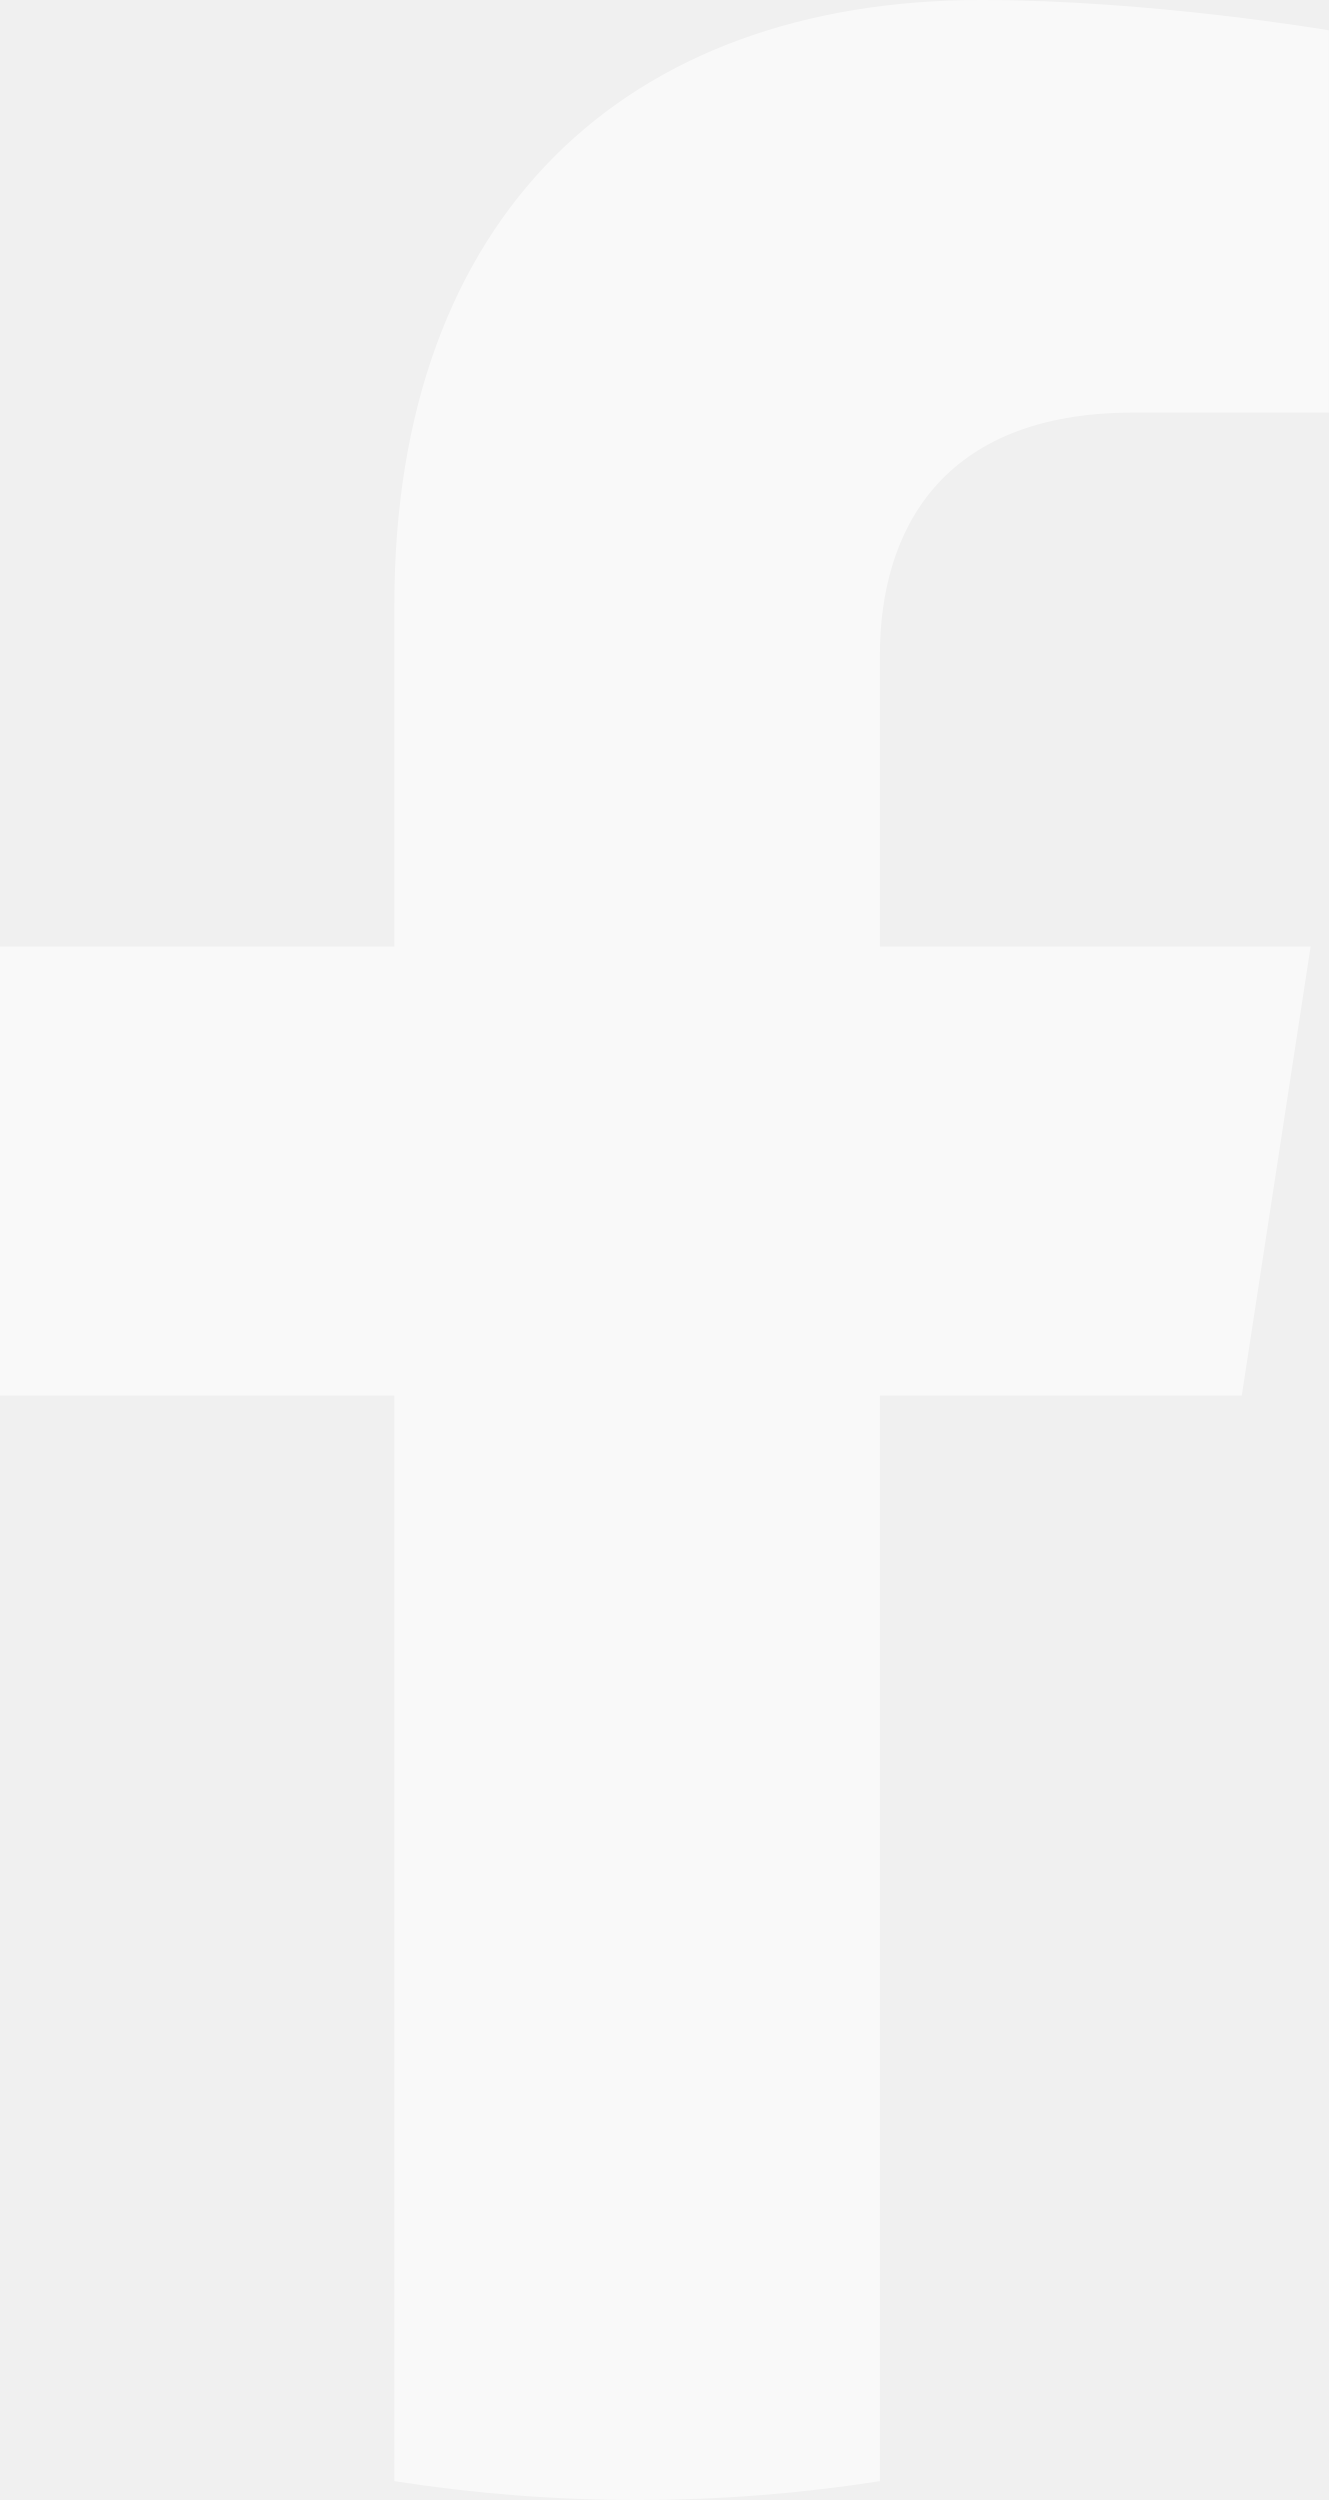
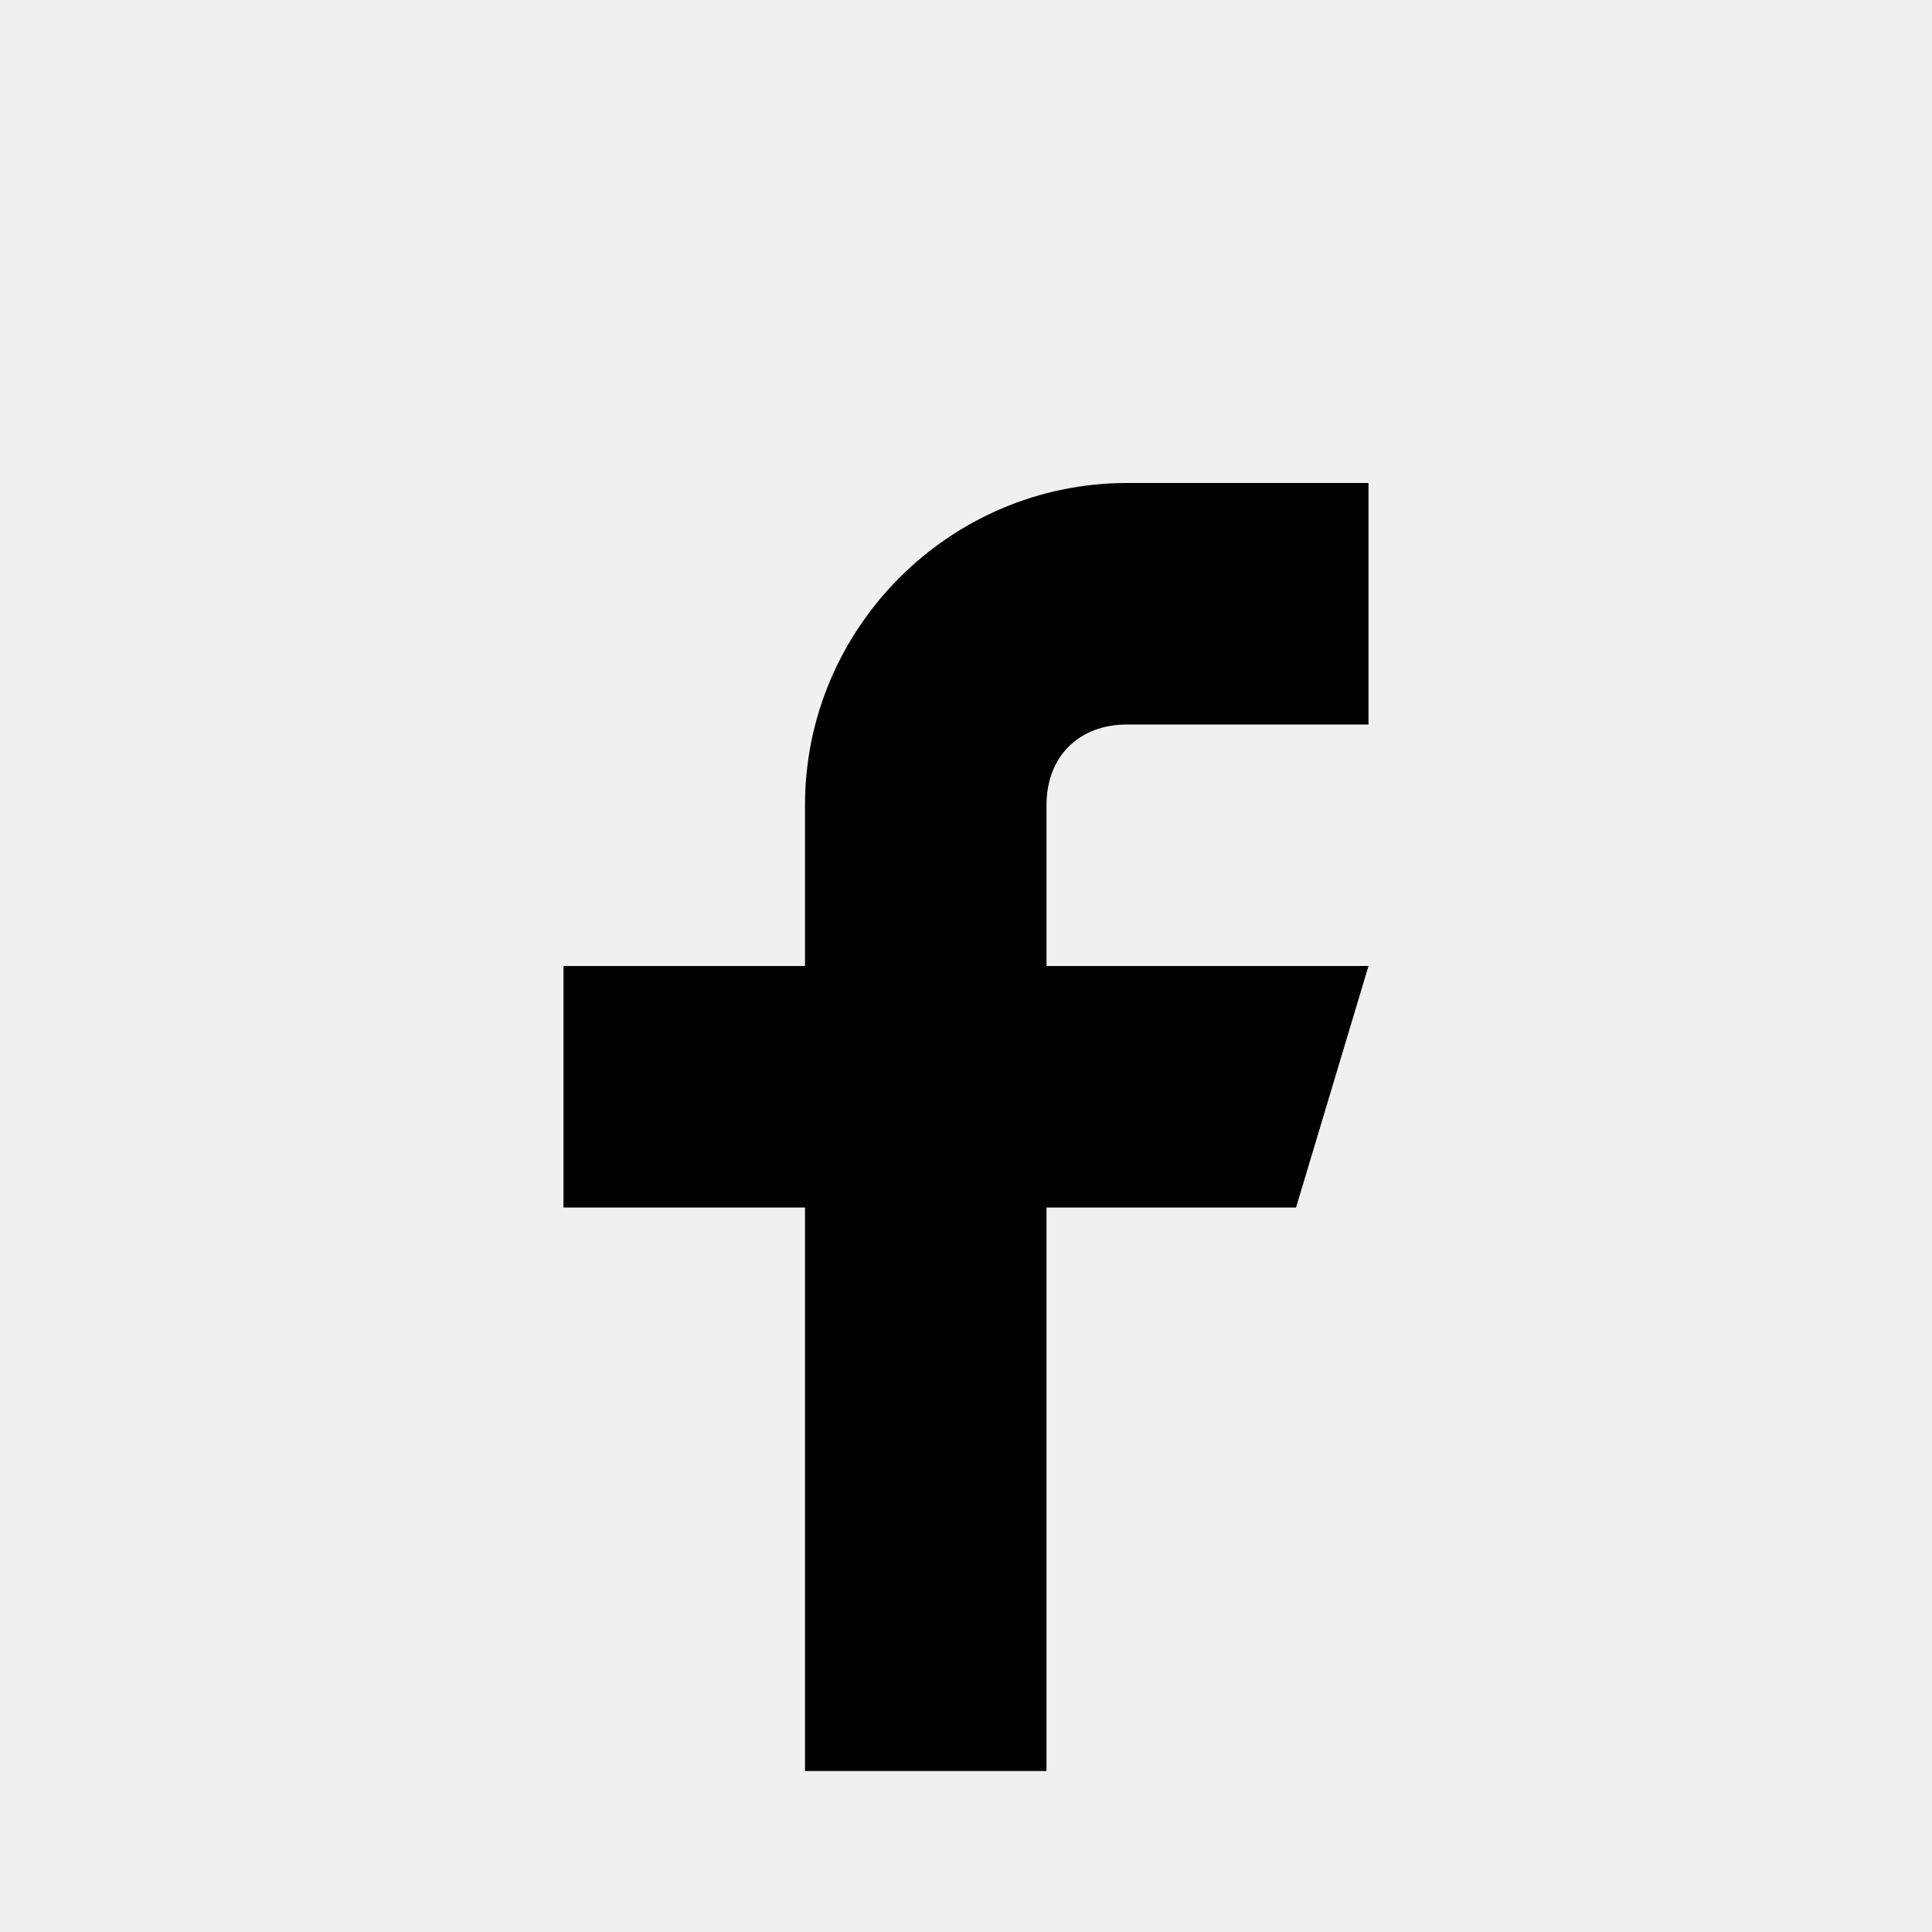
- <svg xmlns="http://www.w3.org/2000/svg" preserveAspectRatio="none" width="100%" height="100%" overflow="visible" style="display: block;" viewBox="0 0 12.757 24" fill="none">
-   <g id="Isolation_Mode" clip-path="url(#clip0_0_5869)">
-     <path id="Vector" d="M11.921 13.398L12.582 9.087H8.447V6.29C8.447 5.111 9.024 3.961 10.877 3.961H12.757V0.291C12.757 0.291 11.051 0 9.419 0C6.013 0 3.786 2.064 3.786 5.802V9.087H0V13.398H3.786V23.819C4.546 23.938 5.324 24 6.117 24C6.909 24 7.687 23.938 8.447 23.819V13.398H11.921Z" fill="white" fill-opacity="0.6" />
-   </g>
-   <defs>
-     <clipPath id="clip0_0_5869">
-       <rect width="12.757" height="24" fill="white" />
-     </clipPath>
-   </defs>
+ <svg xmlns="http://www.w3.org/2000/svg" viewBox="0 0 24 24" fill="none" preserveAspectRatio="xMidYMid meet">
+   <path d="M14 9h3V6h-3c-2.2 0-4 1.8-4 4v2H7v3h3v7h3v-7h3.1l.9-3H13v-2c0-.6.4-1 1-1z" fill="currentColor" />
</svg>
